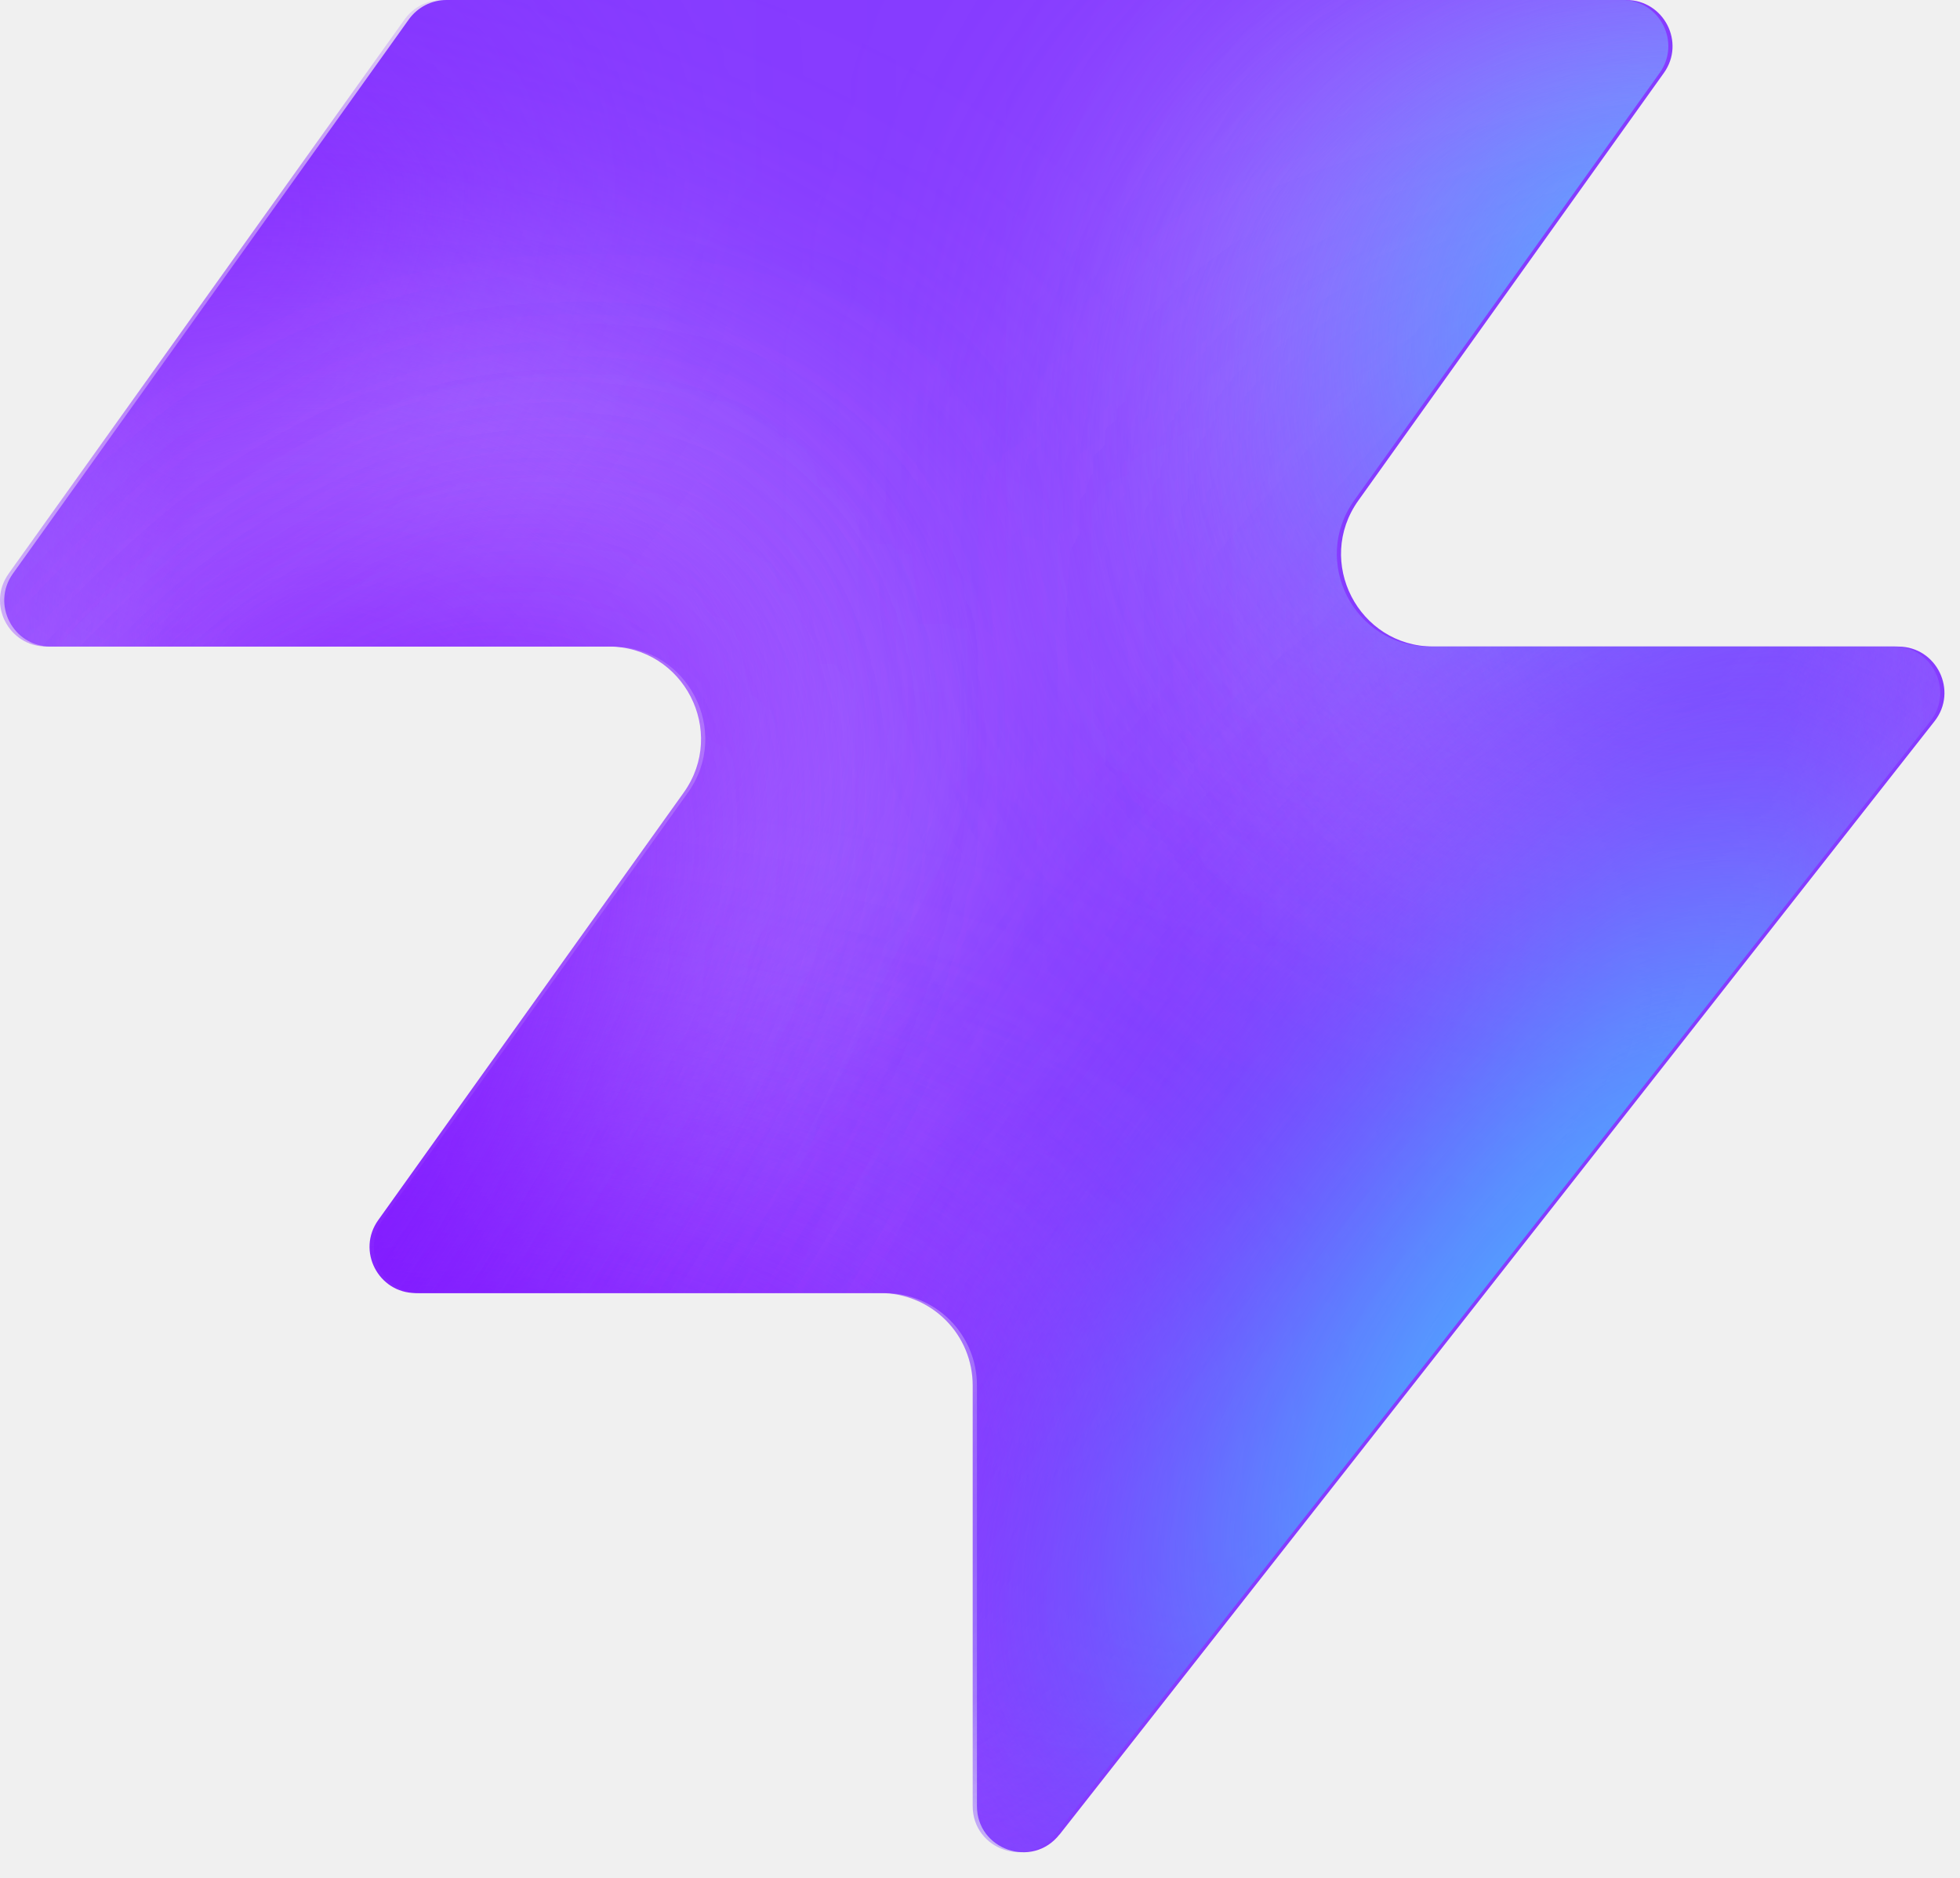
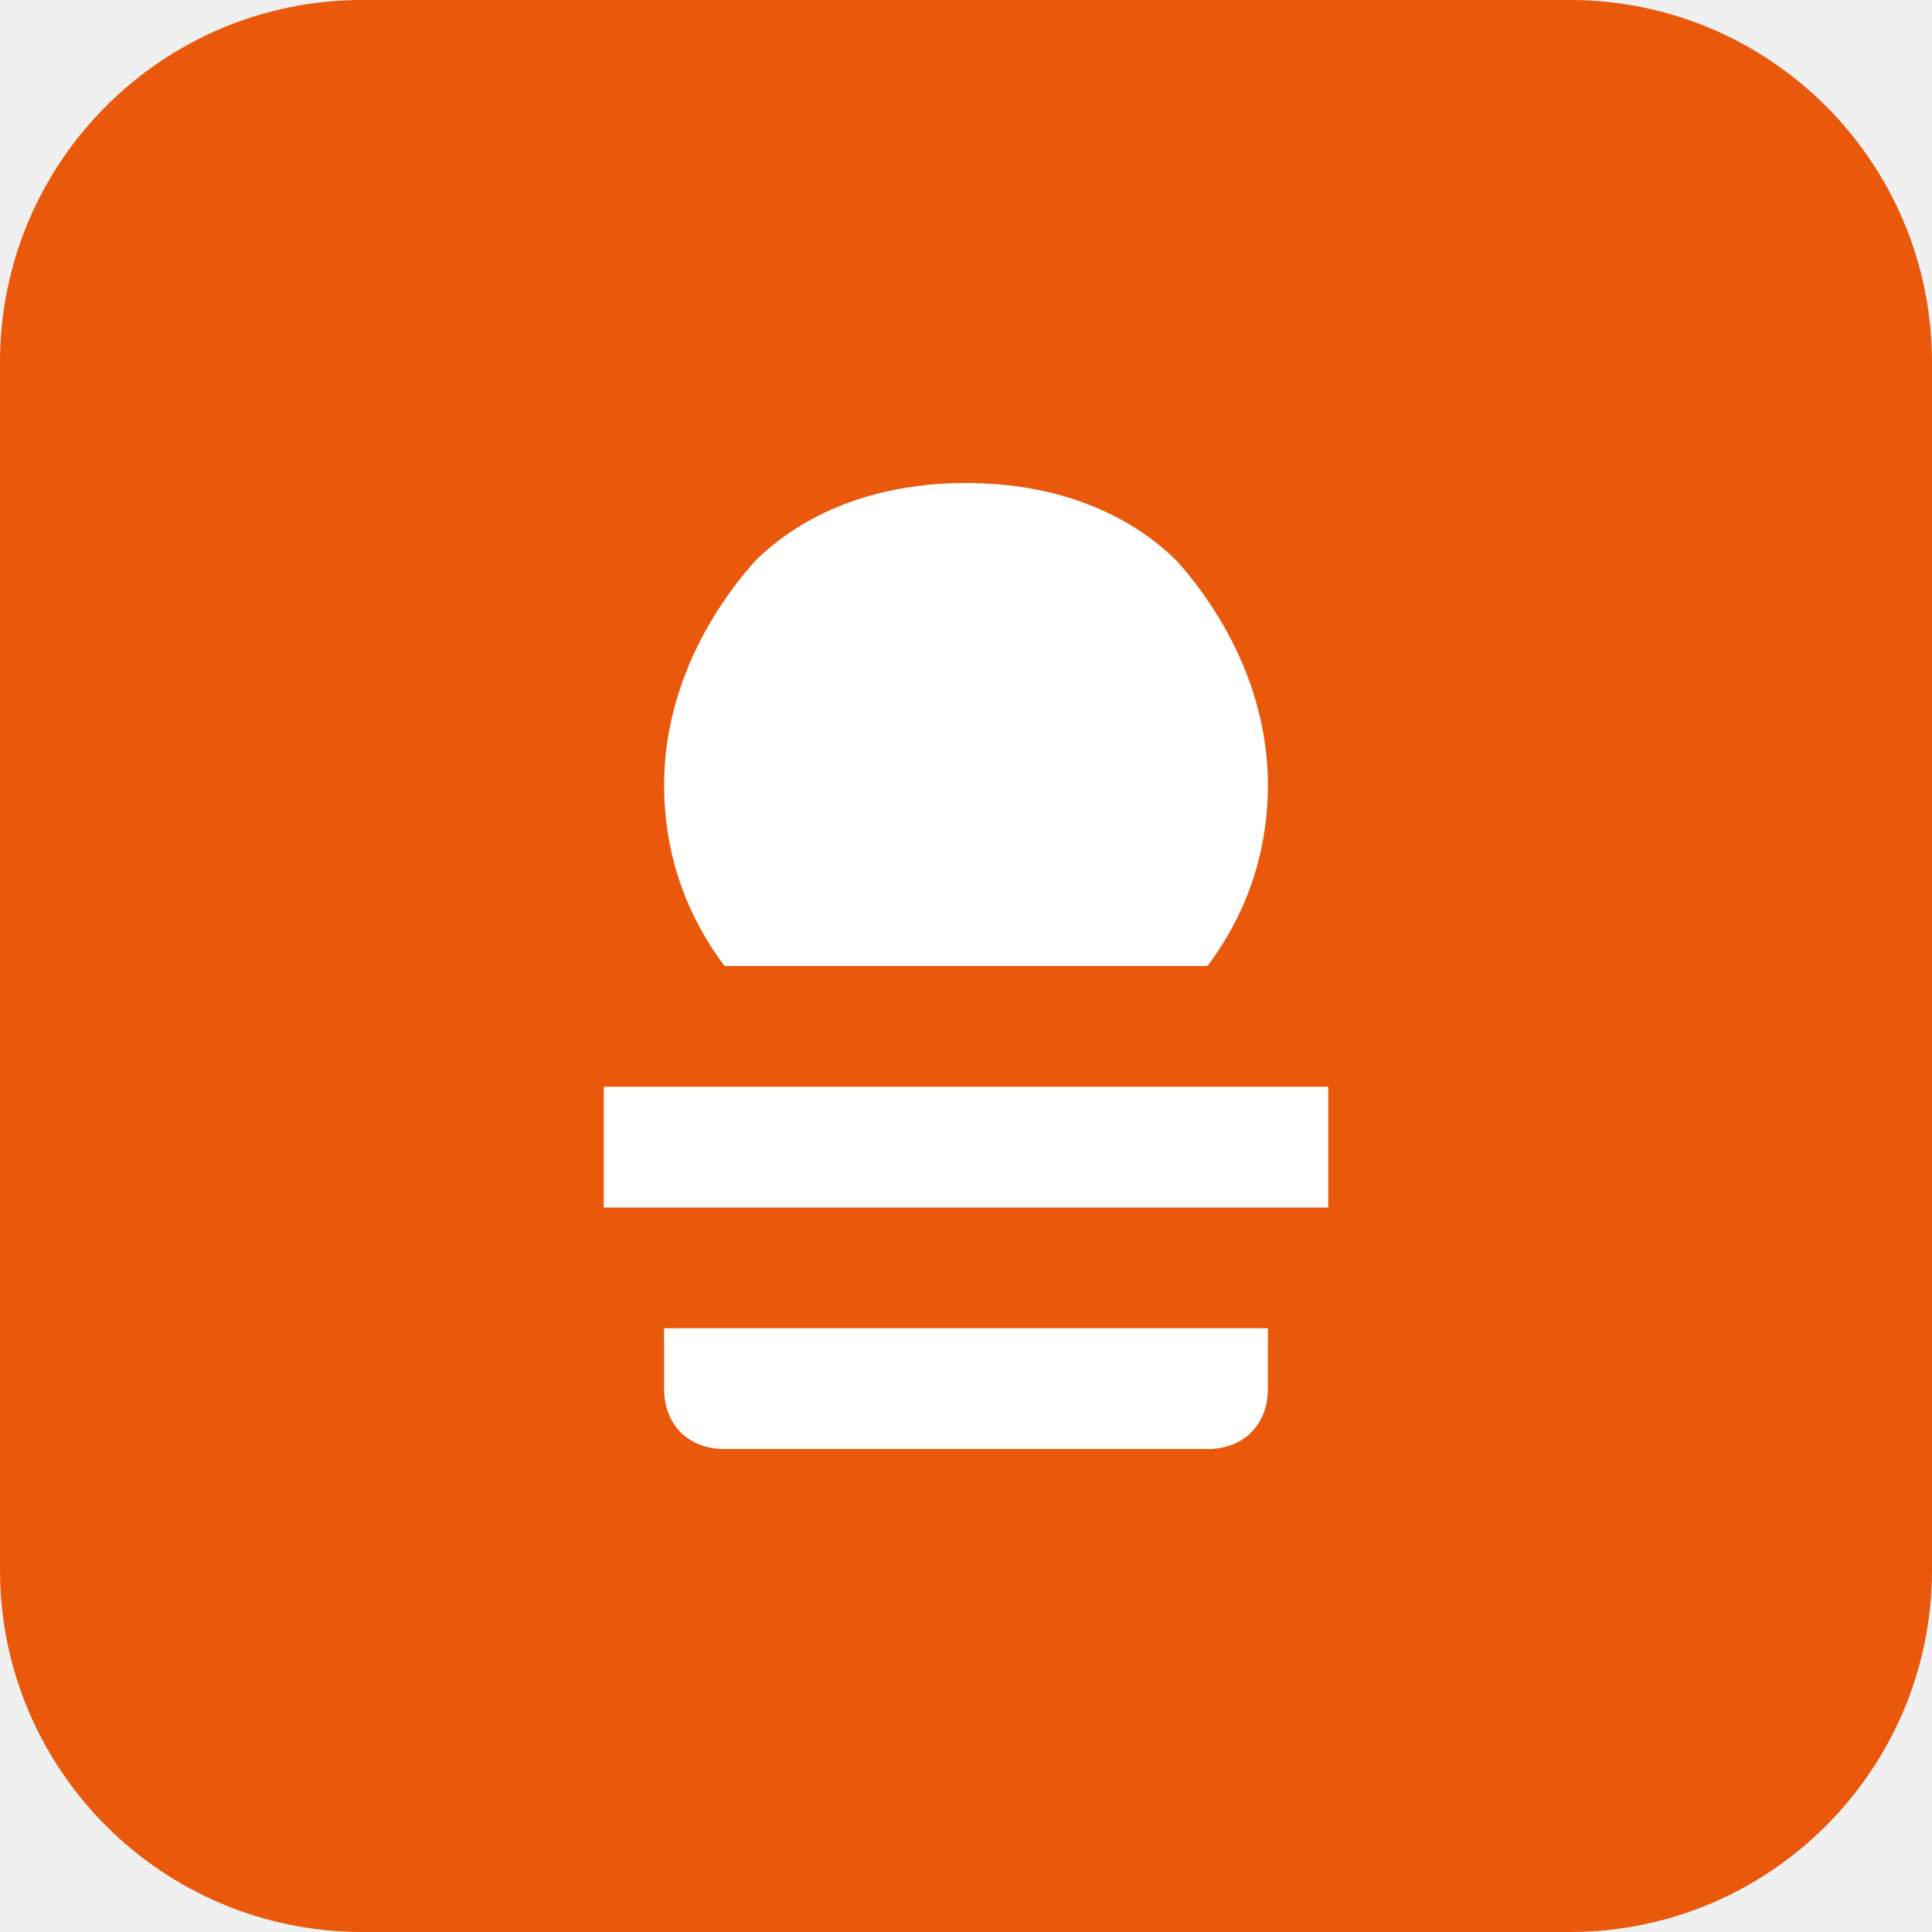
- <svg xmlns="http://www.w3.org/2000/svg" width="48" height="46" fill="none" viewBox="0 0 48 46">
-   <path fill="#863bff" d="M25.946 44.938c-.664.845-2.021.375-2.021-.698V33.937a2.26 2.26 0 0 0-2.262-2.262H10.287c-.92 0-1.456-1.04-.92-1.788l7.48-10.471c1.07-1.497 0-3.578-1.842-3.578H1.237c-.92 0-1.456-1.04-.92-1.788L10.013.474c.214-.297.556-.474.92-.474h28.894c.92 0 1.456 1.04.92 1.788l-7.48 10.471c-1.07 1.498 0 3.579 1.842 3.579h11.377c.943 0 1.473 1.088.89 1.83L25.947 44.94z" style="fill:#863bff;fill:color(display-p3 .525 .23 1);fill-opacity:1" />
-   <mask id="a" width="48" height="46" x="0" y="0" maskUnits="userSpaceOnUse" style="mask-type:alpha">
-     <path fill="#000" d="M25.842 44.938c-.664.844-2.021.375-2.021-.698V33.937a2.26 2.26 0 0 0-2.262-2.262H10.183c-.92 0-1.456-1.04-.92-1.788l7.48-10.471c1.07-1.498 0-3.579-1.842-3.579H1.133c-.92 0-1.456-1.04-.92-1.787L9.91.473c.214-.297.556-.474.92-.474h28.894c.92 0 1.456 1.04.92 1.788l-7.48 10.471c-1.07 1.498 0 3.578 1.842 3.578h11.377c.943 0 1.473 1.088.89 1.832L25.843 44.94z" style="fill:#000;fill-opacity:1" />
-   </mask>
-   <g mask="url(#a)">
-     <g filter="url(#b)">
-       <ellipse cx="5.508" cy="14.704" fill="#ede6ff" rx="5.508" ry="14.704" style="fill:#ede6ff;fill:color(display-p3 .927 .903 1);fill-opacity:1" transform="matrix(.00324 1 1 -.00324 -4.47 31.516)" />
-     </g>
-     <g filter="url(#c)">
-       <ellipse cx="10.399" cy="29.851" fill="#ede6ff" rx="10.399" ry="29.851" style="fill:#ede6ff;fill:color(display-p3 .927 .903 1);fill-opacity:1" transform="matrix(.00324 1 1 -.00324 -39.328 7.883)" />
-     </g>
-     <g filter="url(#d)">
-       <ellipse cx="5.508" cy="30.487" fill="#7e14ff" rx="5.508" ry="30.487" style="fill:#7e14ff;fill:color(display-p3 .492 .077 1);fill-opacity:1" transform="rotate(89.814 -25.913 -14.639)scale(1 -1)" />
-     </g>
-     <g filter="url(#e)">
-       <ellipse cx="5.508" cy="30.599" fill="#7e14ff" rx="5.508" ry="30.599" style="fill:#7e14ff;fill:color(display-p3 .492 .077 1);fill-opacity:1" transform="rotate(89.814 -32.644 -3.334)scale(1 -1)" />
-     </g>
-     <g filter="url(#f)">
-       <ellipse cx="5.508" cy="30.599" fill="#7e14ff" rx="5.508" ry="30.599" style="fill:#7e14ff;fill:color(display-p3 .492 .077 1);fill-opacity:1" transform="matrix(.00324 1 1 -.00324 -34.34 30.47)" />
-     </g>
-     <g filter="url(#g)">
-       <ellipse cx="14.072" cy="22.078" fill="#ede6ff" rx="14.072" ry="22.078" style="fill:#ede6ff;fill:color(display-p3 .927 .903 1);fill-opacity:1" transform="rotate(93.35 24.506 48.493)scale(-1 1)" />
-     </g>
-     <g filter="url(#h)">
-       <ellipse cx="3.47" cy="21.501" fill="#7e14ff" rx="3.47" ry="21.501" style="fill:#7e14ff;fill:color(display-p3 .492 .077 1);fill-opacity:1" transform="rotate(89.009 28.708 47.59)scale(-1 1)" />
-     </g>
-     <g filter="url(#i)">
-       <ellipse cx="3.47" cy="21.501" fill="#7e14ff" rx="3.47" ry="21.501" style="fill:#7e14ff;fill:color(display-p3 .492 .077 1);fill-opacity:1" transform="rotate(89.009 28.708 47.59)scale(-1 1)" />
-     </g>
-     <g filter="url(#j)">
-       <ellipse cx=".387" cy="8.972" fill="#7e14ff" rx="4.407" ry="29.108" style="fill:#7e14ff;fill:color(display-p3 .492 .077 1);fill-opacity:1" transform="rotate(39.51 .387 8.972)" />
-     </g>
-     <g filter="url(#k)">
-       <ellipse cx="47.523" cy="-6.092" fill="#7e14ff" rx="4.407" ry="29.108" style="fill:#7e14ff;fill:color(display-p3 .492 .077 1);fill-opacity:1" transform="rotate(37.892 47.523 -6.092)" />
-     </g>
-     <g filter="url(#l)">
-       <ellipse cx="41.412" cy="6.333" fill="#47bfff" rx="5.971" ry="9.665" style="fill:#47bfff;fill:color(display-p3 .28 .748 1);fill-opacity:1" transform="rotate(37.892 41.412 6.333)" />
-     </g>
-     <g filter="url(#m)">
-       <ellipse cx="-1.879" cy="38.332" fill="#7e14ff" rx="4.407" ry="29.108" style="fill:#7e14ff;fill:color(display-p3 .492 .077 1);fill-opacity:1" transform="rotate(37.892 -1.88 38.332)" />
-     </g>
-     <g filter="url(#n)">
-       <ellipse cx="-1.879" cy="38.332" fill="#7e14ff" rx="4.407" ry="29.108" style="fill:#7e14ff;fill:color(display-p3 .492 .077 1);fill-opacity:1" transform="rotate(37.892 -1.88 38.332)" />
-     </g>
-     <g filter="url(#o)">
-       <ellipse cx="35.651" cy="29.907" fill="#7e14ff" rx="4.407" ry="29.108" style="fill:#7e14ff;fill:color(display-p3 .492 .077 1);fill-opacity:1" transform="rotate(37.892 35.651 29.907)" />
-     </g>
-     <g filter="url(#p)">
-       <ellipse cx="38.418" cy="32.4" fill="#47bfff" rx="5.971" ry="15.297" style="fill:#47bfff;fill:color(display-p3 .28 .748 1);fill-opacity:1" transform="rotate(37.892 38.418 32.4)" />
-     </g>
-   </g>
-   <defs>
-     <filter id="b" width="60.045" height="41.654" x="-19.77" y="16.149" color-interpolation-filters="sRGB" filterUnits="userSpaceOnUse">
-       <feFlood flood-opacity="0" result="BackgroundImageFix" />
-       <feBlend in="SourceGraphic" in2="BackgroundImageFix" result="shape" />
-       <feGaussianBlur result="effect1_foregroundBlur_2002_17158" stdDeviation="7.659" />
-     </filter>
-     <filter id="c" width="90.34" height="51.437" x="-54.613" y="-7.533" color-interpolation-filters="sRGB" filterUnits="userSpaceOnUse">
-       <feFlood flood-opacity="0" result="BackgroundImageFix" />
-       <feBlend in="SourceGraphic" in2="BackgroundImageFix" result="shape" />
-       <feGaussianBlur result="effect1_foregroundBlur_2002_17158" stdDeviation="7.659" />
-     </filter>
-     <filter id="d" width="79.355" height="29.4" x="-49.64" y="2.03" color-interpolation-filters="sRGB" filterUnits="userSpaceOnUse">
-       <feFlood flood-opacity="0" result="BackgroundImageFix" />
-       <feBlend in="SourceGraphic" in2="BackgroundImageFix" result="shape" />
-       <feGaussianBlur result="effect1_foregroundBlur_2002_17158" stdDeviation="4.596" />
-     </filter>
-     <filter id="e" width="79.579" height="29.4" x="-45.045" y="20.029" color-interpolation-filters="sRGB" filterUnits="userSpaceOnUse">
-       <feFlood flood-opacity="0" result="BackgroundImageFix" />
-       <feBlend in="SourceGraphic" in2="BackgroundImageFix" result="shape" />
-       <feGaussianBlur result="effect1_foregroundBlur_2002_17158" stdDeviation="4.596" />
-     </filter>
-     <filter id="f" width="79.579" height="29.4" x="-43.513" y="21.178" color-interpolation-filters="sRGB" filterUnits="userSpaceOnUse">
-       <feFlood flood-opacity="0" result="BackgroundImageFix" />
-       <feBlend in="SourceGraphic" in2="BackgroundImageFix" result="shape" />
-       <feGaussianBlur result="effect1_foregroundBlur_2002_17158" stdDeviation="4.596" />
-     </filter>
-     <filter id="g" width="74.749" height="58.852" x="15.756" y="-17.901" color-interpolation-filters="sRGB" filterUnits="userSpaceOnUse">
-       <feFlood flood-opacity="0" result="BackgroundImageFix" />
-       <feBlend in="SourceGraphic" in2="BackgroundImageFix" result="shape" />
-       <feGaussianBlur result="effect1_foregroundBlur_2002_17158" stdDeviation="7.659" />
-     </filter>
-     <filter id="h" width="61.377" height="25.362" x="23.548" y="2.284" color-interpolation-filters="sRGB" filterUnits="userSpaceOnUse">
-       <feFlood flood-opacity="0" result="BackgroundImageFix" />
-       <feBlend in="SourceGraphic" in2="BackgroundImageFix" result="shape" />
-       <feGaussianBlur result="effect1_foregroundBlur_2002_17158" stdDeviation="4.596" />
-     </filter>
-     <filter id="i" width="61.377" height="25.362" x="23.548" y="2.284" color-interpolation-filters="sRGB" filterUnits="userSpaceOnUse">
-       <feFlood flood-opacity="0" result="BackgroundImageFix" />
-       <feBlend in="SourceGraphic" in2="BackgroundImageFix" result="shape" />
-       <feGaussianBlur result="effect1_foregroundBlur_2002_17158" stdDeviation="4.596" />
-     </filter>
-     <filter id="j" width="56.045" height="63.649" x="-27.636" y="-22.853" color-interpolation-filters="sRGB" filterUnits="userSpaceOnUse">
-       <feFlood flood-opacity="0" result="BackgroundImageFix" />
-       <feBlend in="SourceGraphic" in2="BackgroundImageFix" result="shape" />
-       <feGaussianBlur result="effect1_foregroundBlur_2002_17158" stdDeviation="4.596" />
-     </filter>
-     <filter id="k" width="54.814" height="64.646" x="20.116" y="-38.415" color-interpolation-filters="sRGB" filterUnits="userSpaceOnUse">
-       <feFlood flood-opacity="0" result="BackgroundImageFix" />
-       <feBlend in="SourceGraphic" in2="BackgroundImageFix" result="shape" />
-       <feGaussianBlur result="effect1_foregroundBlur_2002_17158" stdDeviation="4.596" />
-     </filter>
-     <filter id="l" width="33.541" height="35.313" x="24.641" y="-11.323" color-interpolation-filters="sRGB" filterUnits="userSpaceOnUse">
-       <feFlood flood-opacity="0" result="BackgroundImageFix" />
-       <feBlend in="SourceGraphic" in2="BackgroundImageFix" result="shape" />
-       <feGaussianBlur result="effect1_foregroundBlur_2002_17158" stdDeviation="4.596" />
-     </filter>
-     <filter id="m" width="54.814" height="64.646" x="-29.286" y="6.009" color-interpolation-filters="sRGB" filterUnits="userSpaceOnUse">
-       <feFlood flood-opacity="0" result="BackgroundImageFix" />
-       <feBlend in="SourceGraphic" in2="BackgroundImageFix" result="shape" />
-       <feGaussianBlur result="effect1_foregroundBlur_2002_17158" stdDeviation="4.596" />
-     </filter>
-     <filter id="n" width="54.814" height="64.646" x="-29.286" y="6.009" color-interpolation-filters="sRGB" filterUnits="userSpaceOnUse">
-       <feFlood flood-opacity="0" result="BackgroundImageFix" />
-       <feBlend in="SourceGraphic" in2="BackgroundImageFix" result="shape" />
-       <feGaussianBlur result="effect1_foregroundBlur_2002_17158" stdDeviation="4.596" />
-     </filter>
-     <filter id="o" width="54.814" height="64.646" x="8.244" y="-2.416" color-interpolation-filters="sRGB" filterUnits="userSpaceOnUse">
-       <feFlood flood-opacity="0" result="BackgroundImageFix" />
-       <feBlend in="SourceGraphic" in2="BackgroundImageFix" result="shape" />
-       <feGaussianBlur result="effect1_foregroundBlur_2002_17158" stdDeviation="4.596" />
-     </filter>
-     <filter id="p" width="39.409" height="43.623" x="18.713" y="10.588" color-interpolation-filters="sRGB" filterUnits="userSpaceOnUse">
-       <feFlood flood-opacity="0" result="BackgroundImageFix" />
-       <feBlend in="SourceGraphic" in2="BackgroundImageFix" result="shape" />
-       <feGaussianBlur result="effect1_foregroundBlur_2002_17158" stdDeviation="4.596" />
-     </filter>
-   </defs>
+ <svg xmlns="http://www.w3.org/2000/svg" viewBox="0 0 32 32" fill="none">
+   <rect width="32" height="32" rx="6" fill="#EA580C" />
+   <path d="M16 8c-1.5 0-2.7.5-3.5 1.3C11.7 10.2 11 11.5 11 13c0 1.2.4 2.2 1 3h8c.6-.8 1-1.8 1-3 0-1.5-.7-2.8-1.5-3.7C18.7 8.5 17.5 8 16 8zM10 18h12v2H10v-2zM11 22h10v1c0 .6-.4 1-1 1H12c-.6 0-1-.4-1-1v-1z" fill="white" />
</svg>
